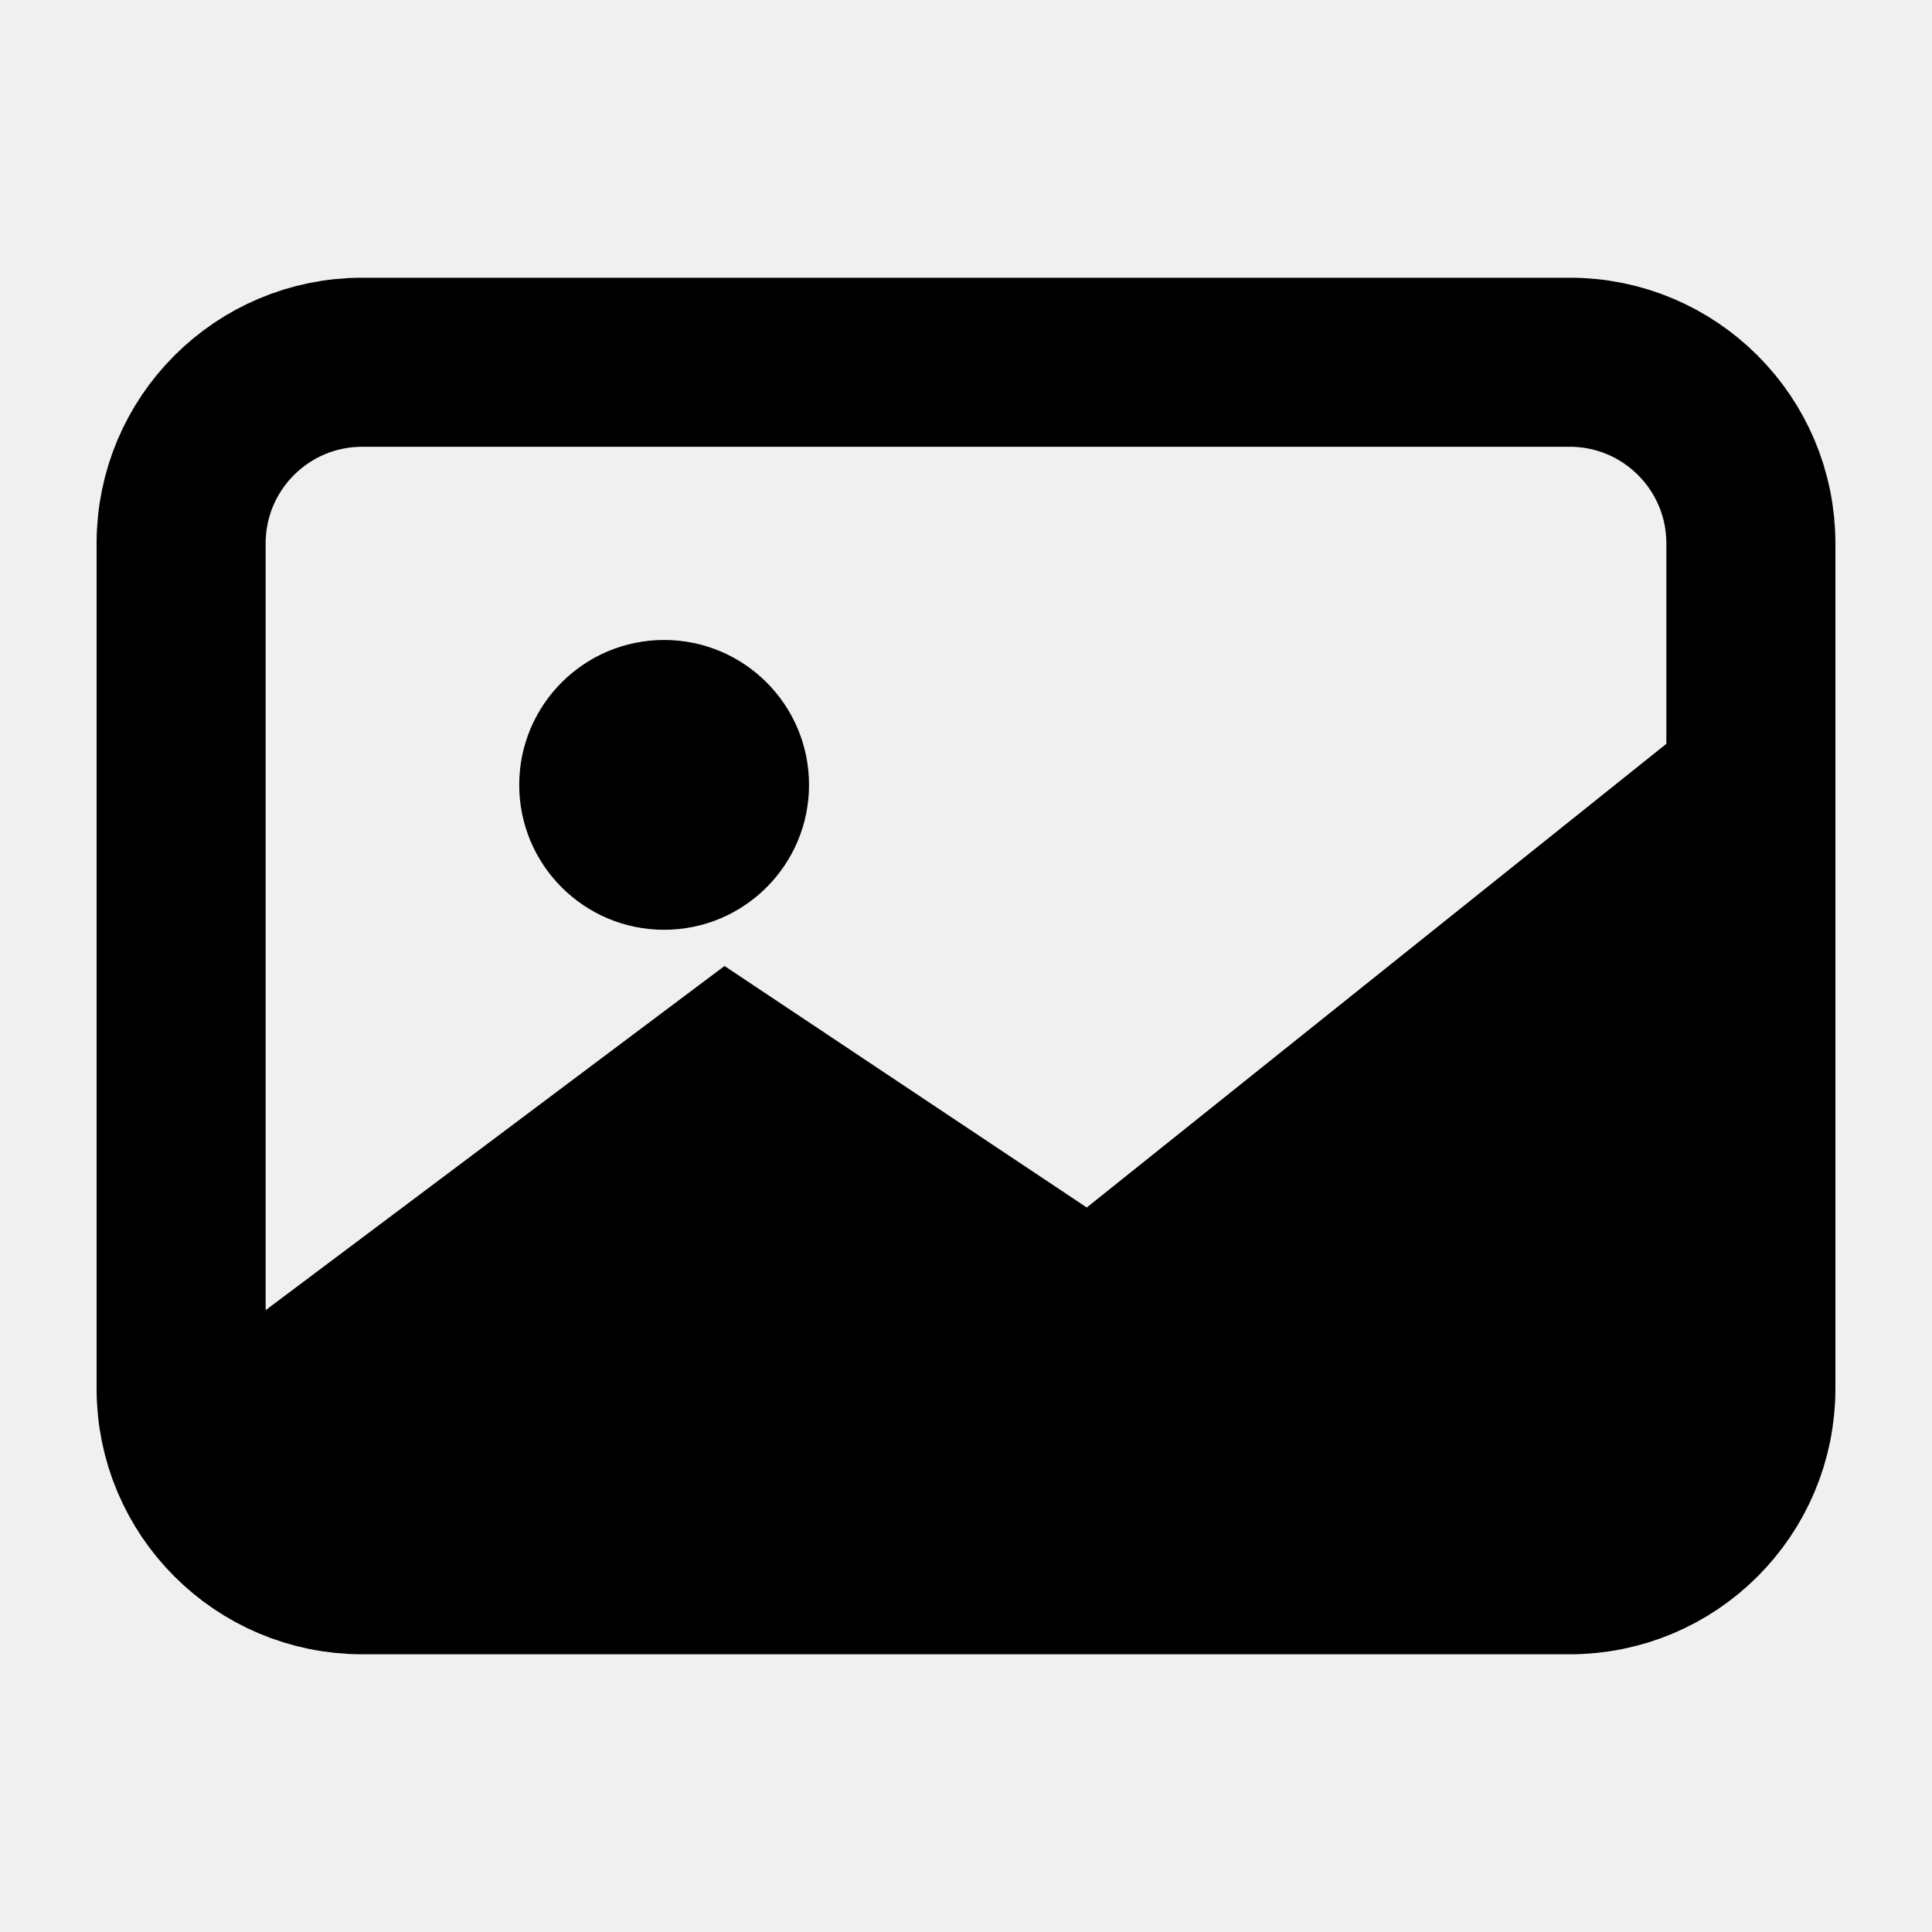
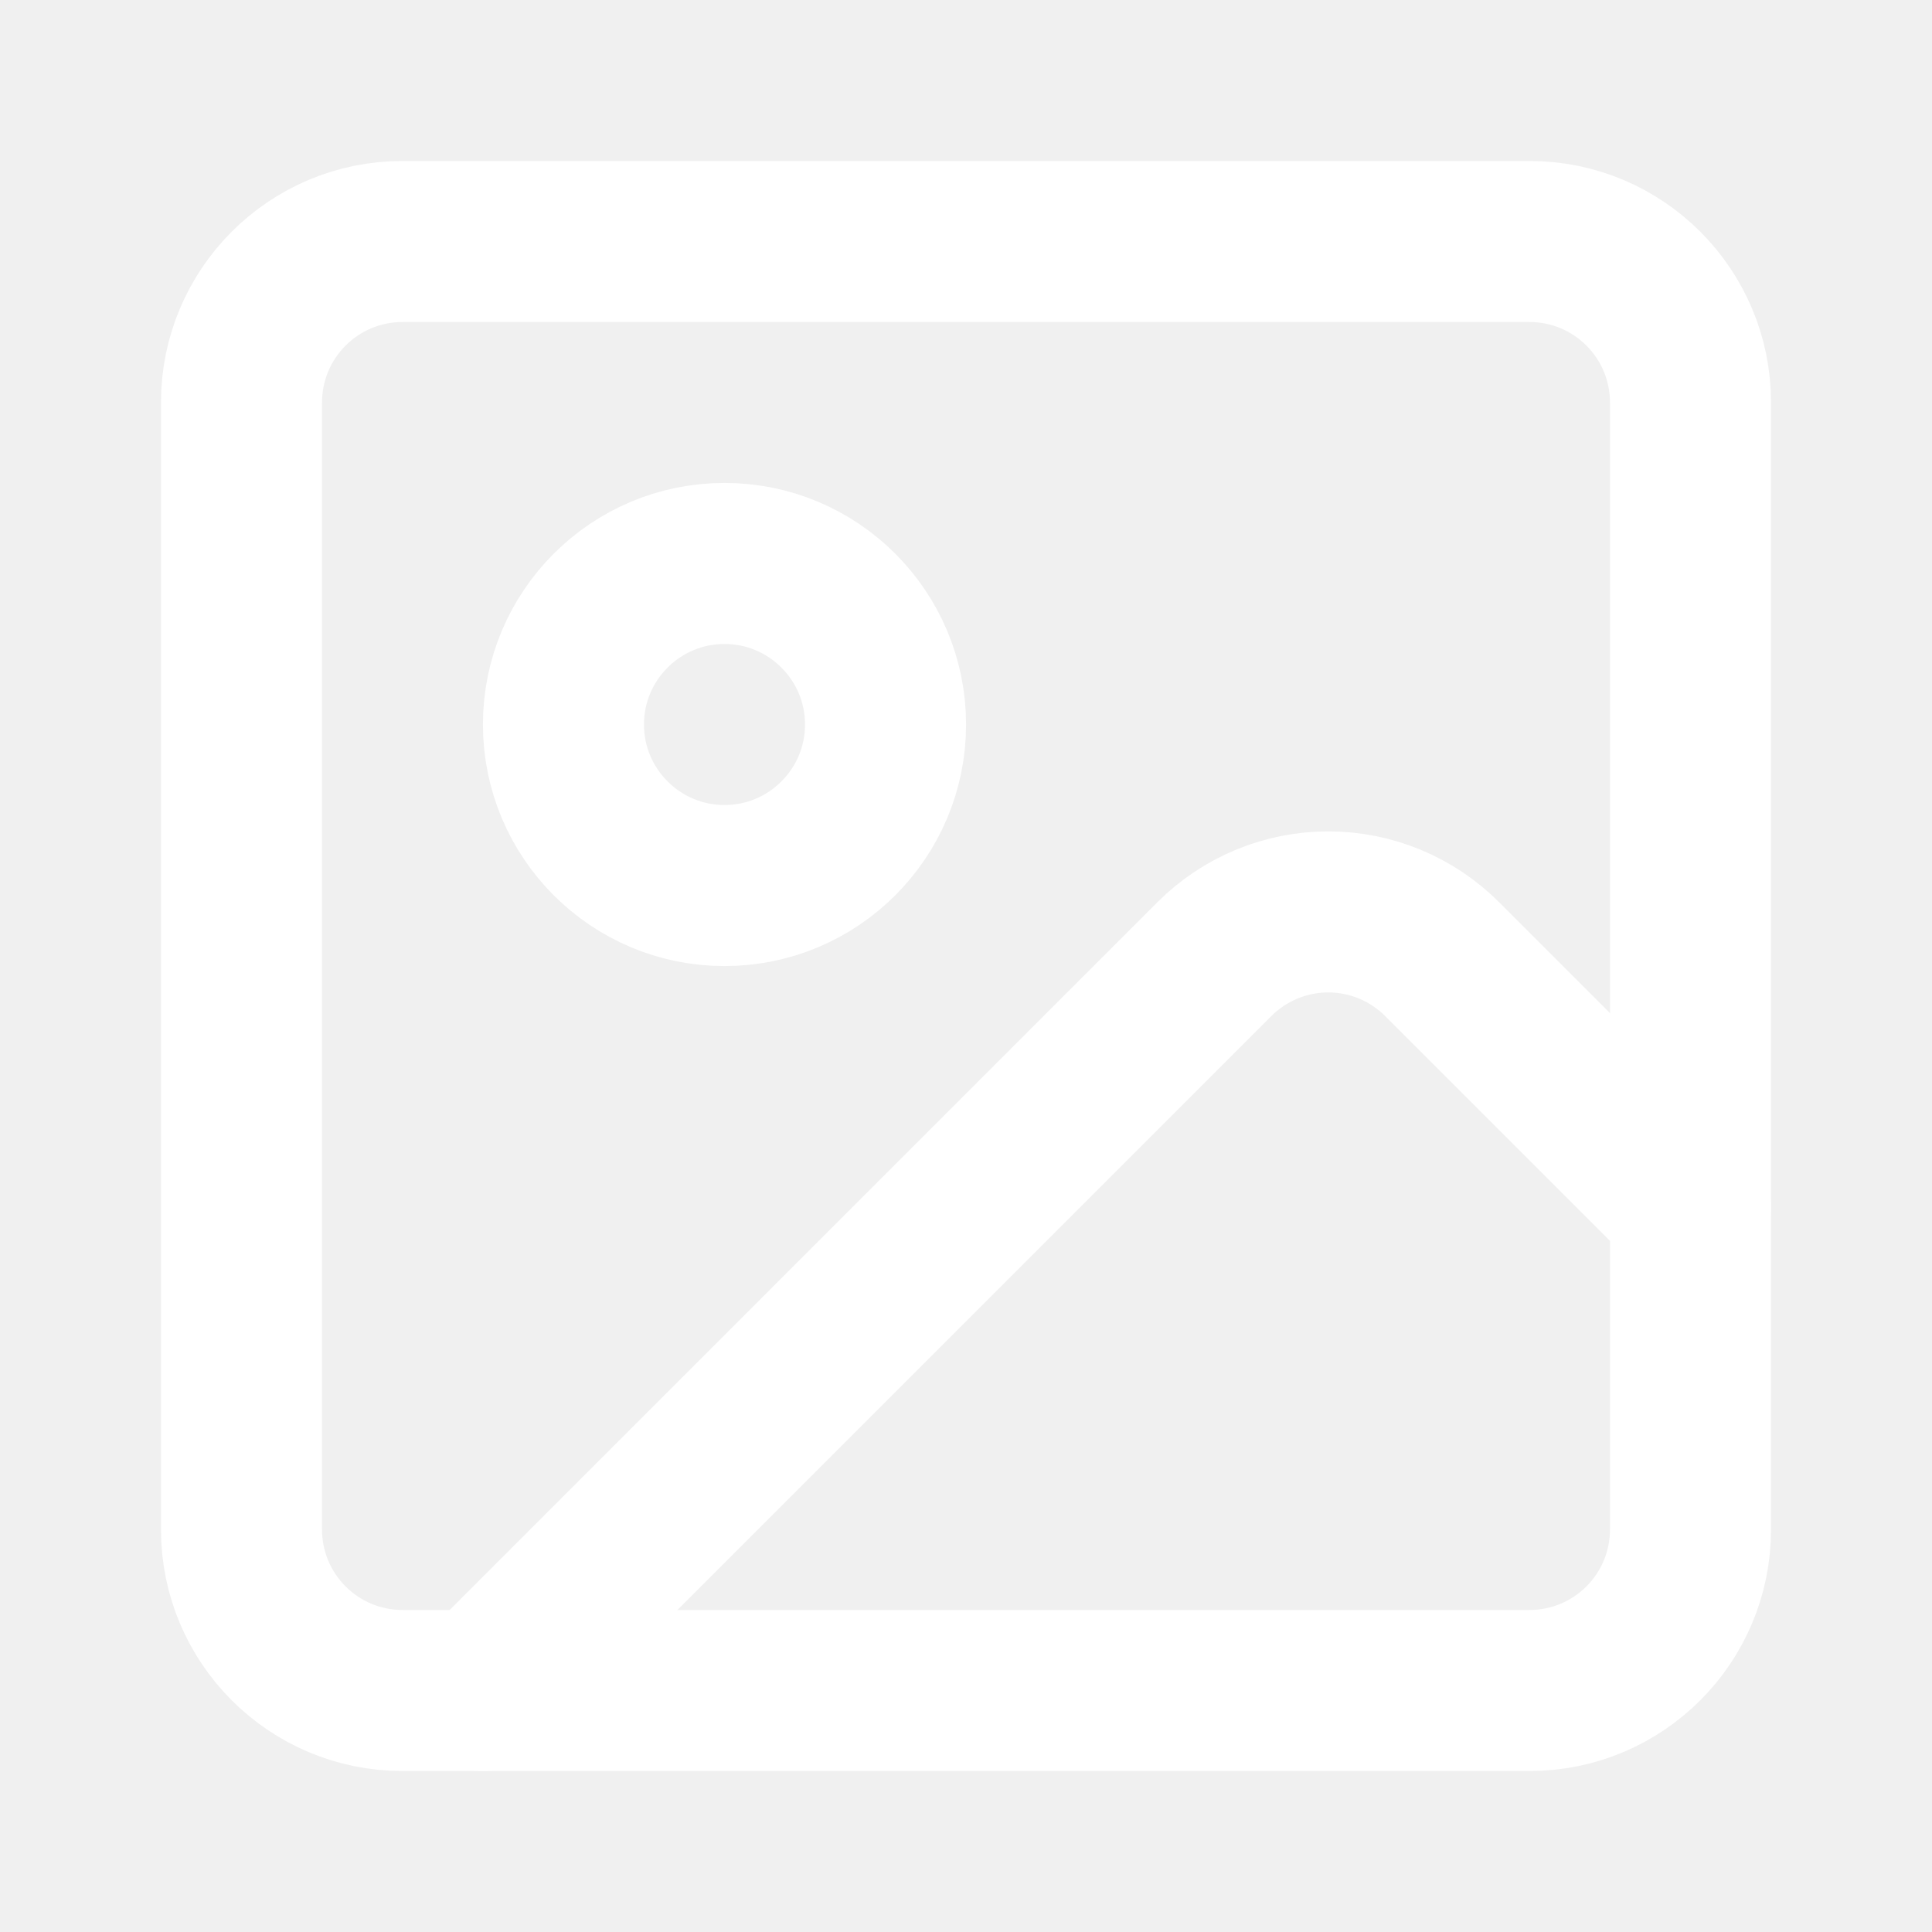
- <svg xmlns="http://www.w3.org/2000/svg" viewBox="0 0 16 16" width="16" height="16">
-   <rect x="1.5" y="3" width="13" height="10" rx="1.5" stroke="currentColor" stroke-width="1.4" fill="none" />
-   <circle cx="5.5" cy="6.5" r="1.2" fill="currentColor" />
-   <path d="M2 11 L6 8 L9 10 L14 6 L14 12.5 Q14 13 13.5 13 L2.5 13 Q2 13 2 12.5 Z" fill="currentColor" />
+ <svg xmlns="http://www.w3.org/2000/svg" width="14" height="14" viewBox="0 0 14 14" fill="none">
+   <path d="M11.083 1.75H2.917C2.272 1.75 1.75 2.272 1.75 2.917V11.083C1.75 11.728 2.272 12.25 2.917 12.25H11.083C11.728 12.25 12.25 11.728 12.25 11.083V2.917C12.25 2.272 11.728 1.75 11.083 1.75Z" stroke="#FFFFFF" stroke-width="1.167" stroke-linecap="round" stroke-linejoin="round" />
+   <path d="M5.25 6.417C5.894 6.417 6.417 5.894 6.417 5.25C6.417 4.606 5.894 4.083 5.25 4.083C4.606 4.083 4.083 4.606 4.083 5.25C4.083 5.894 4.606 6.417 5.25 6.417Z" stroke="#FFFFFF" stroke-width="1.167" stroke-linecap="round" stroke-linejoin="round" />
+   <path d="M12.25 8.75L10.45 6.95C10.231 6.731 9.934 6.608 9.625 6.608C9.316 6.608 9.019 6.731 8.8 6.95L3.5 12.25" stroke="#FFFFFF" stroke-width="1.167" stroke-linecap="round" stroke-linejoin="round" />
</svg>
